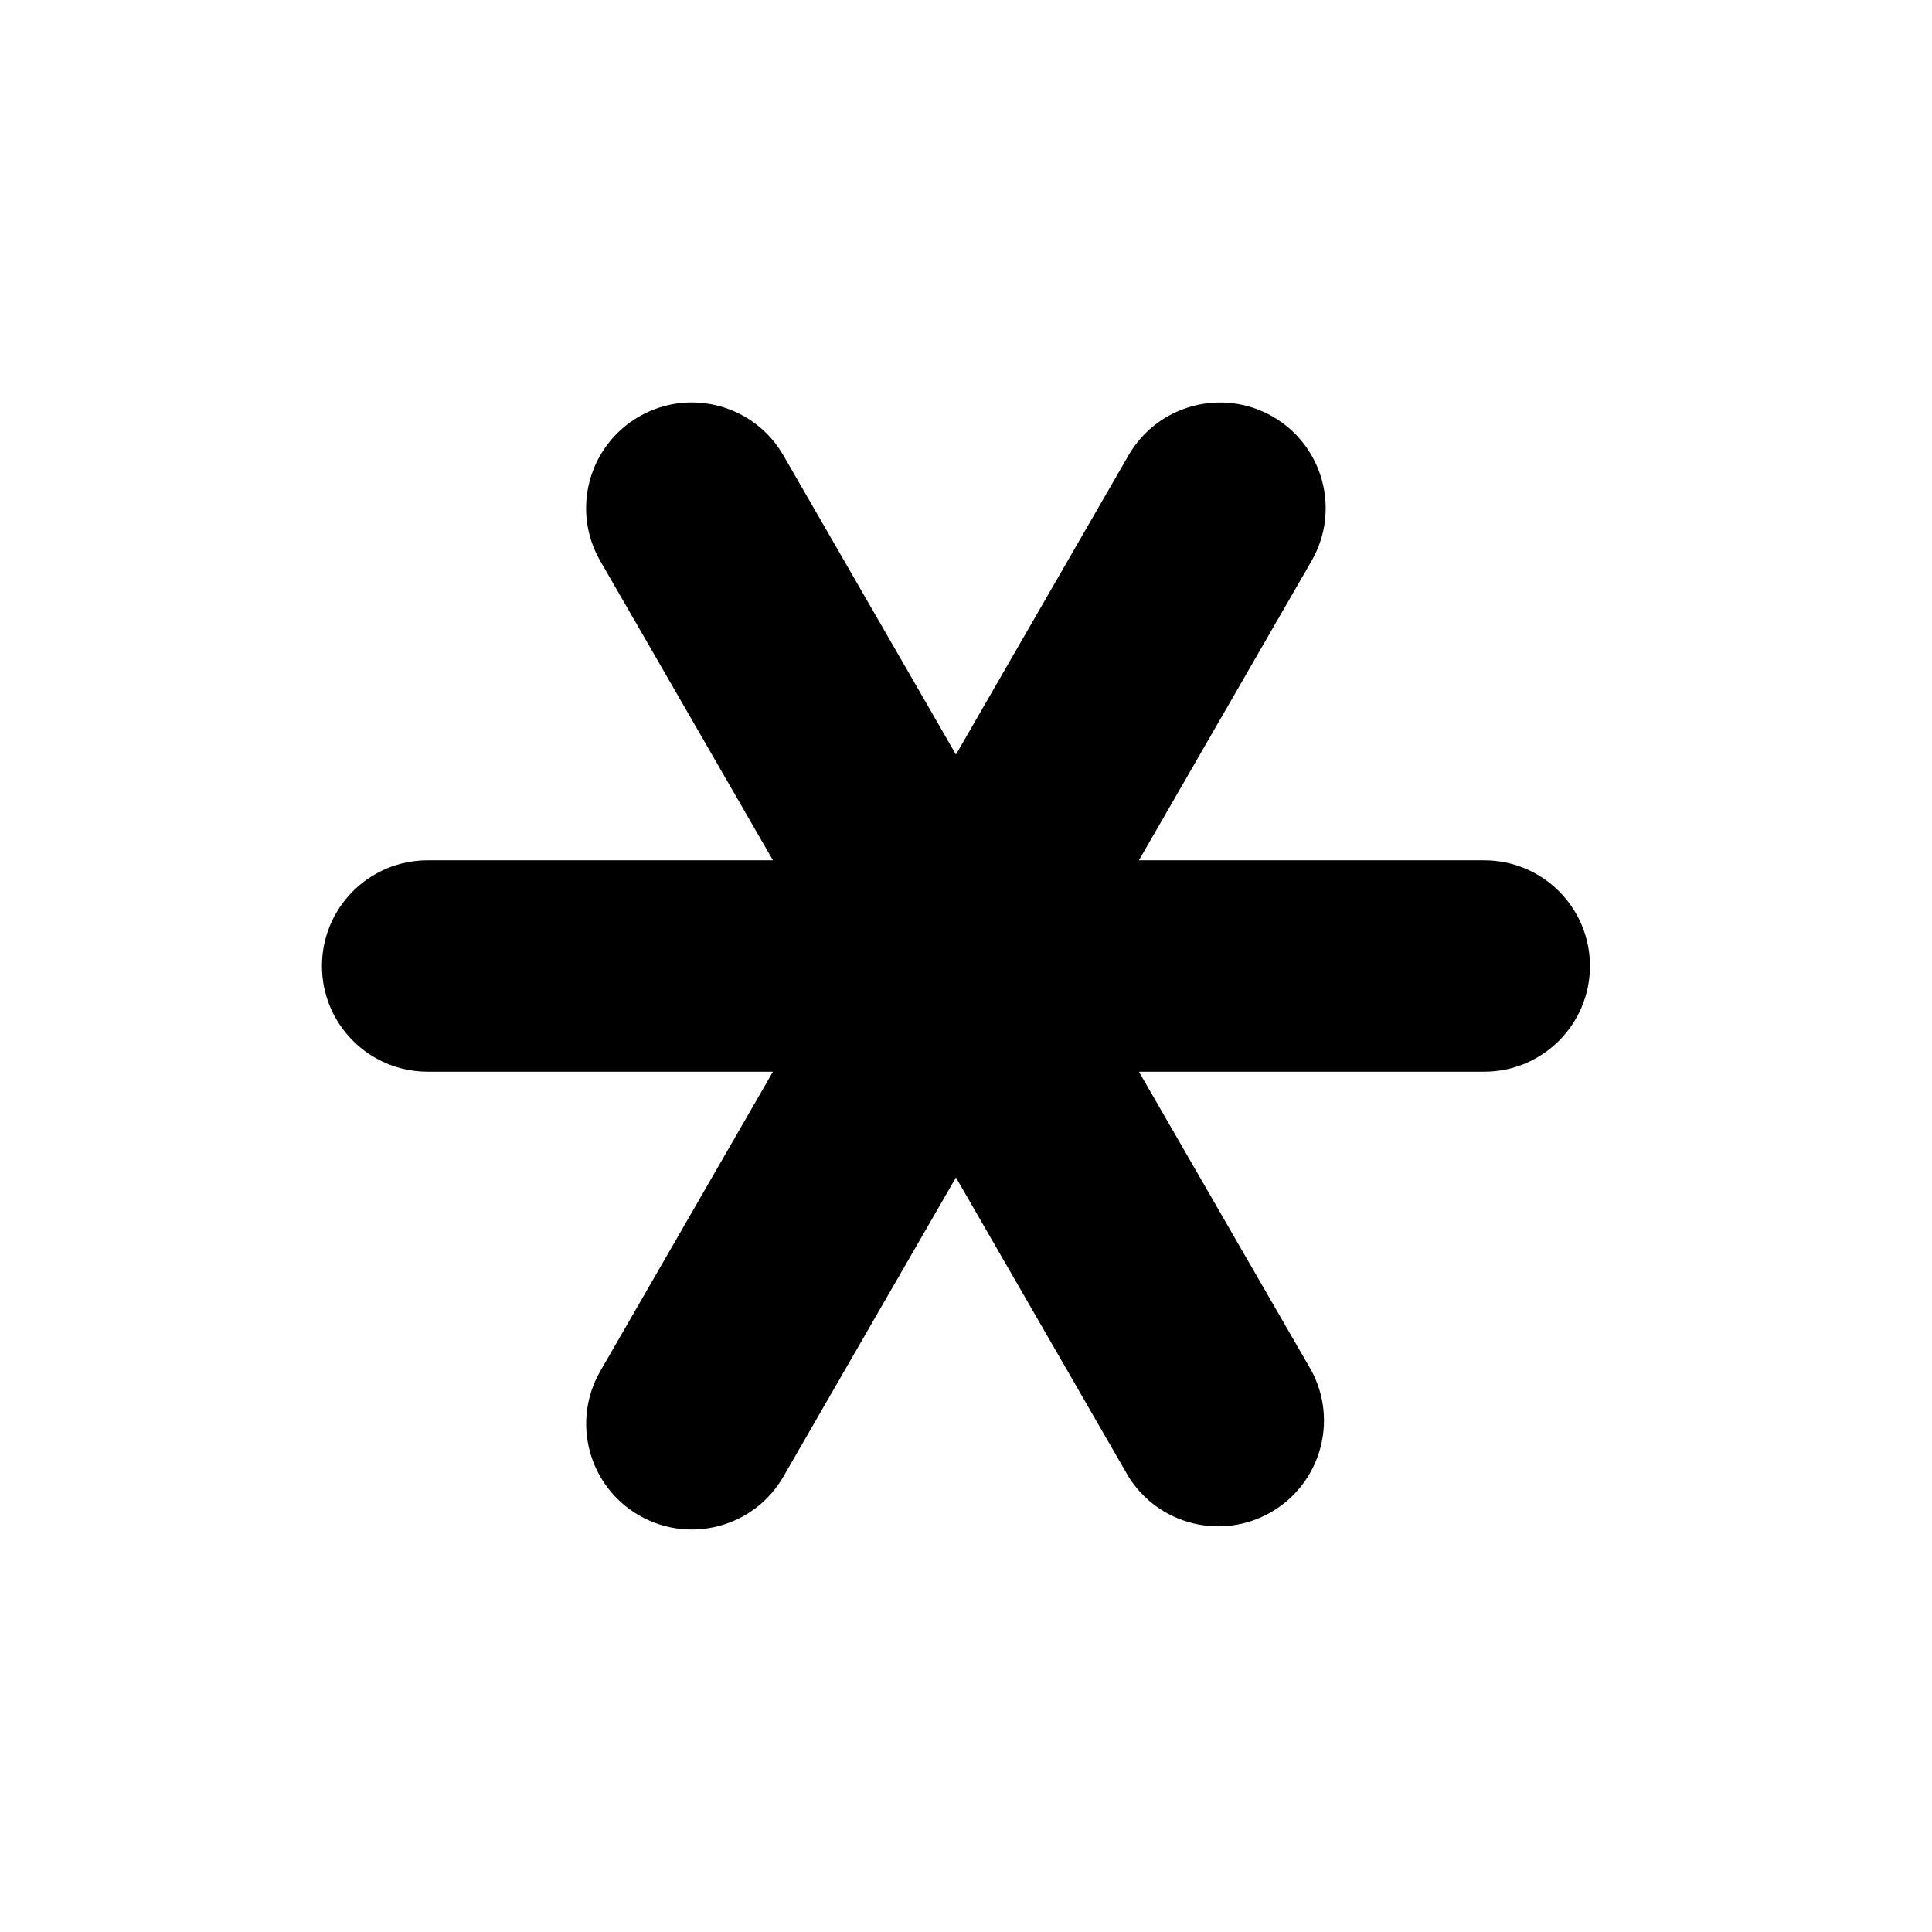
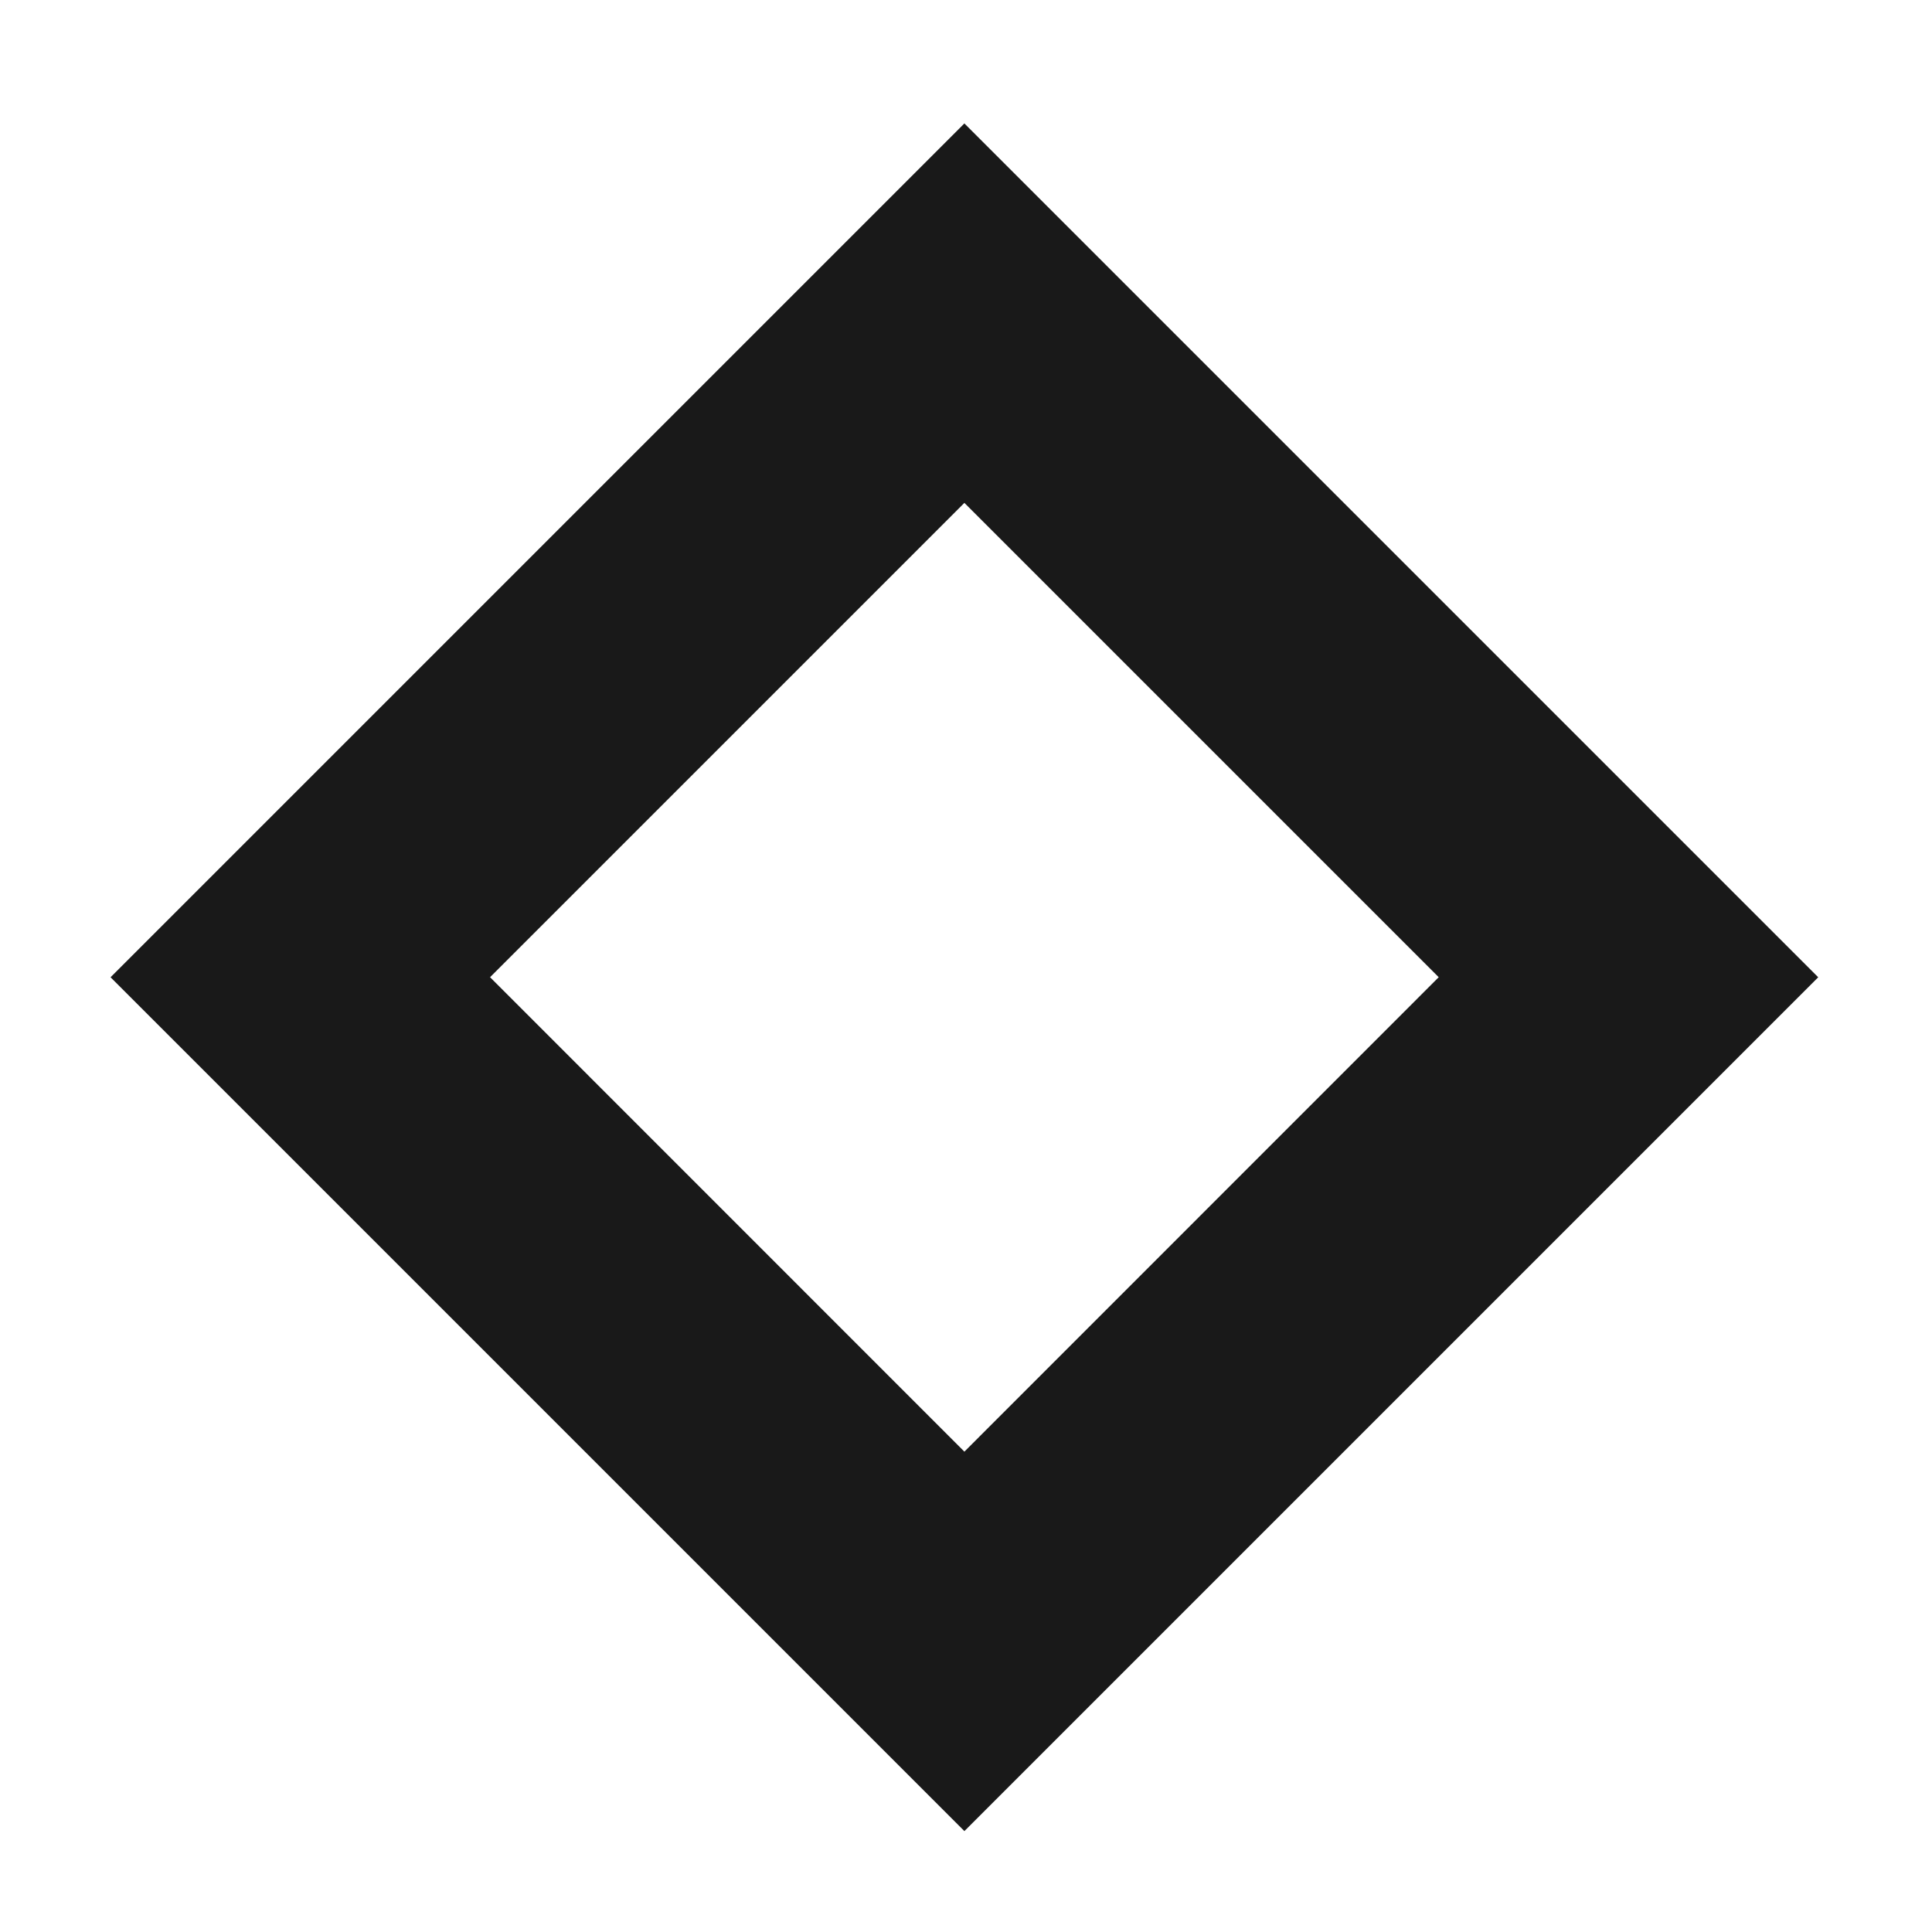
- <svg xmlns="http://www.w3.org/2000/svg" width="24" height="24" viewBox="0 0 24 24" class="role-icon text-gray-400 w-5 h-5">
-   <path fill="currentColor" fill-rule="nonzero" d="M16.293 17.03a1.314 1.314 0 0 1-2.274 1.314l-2.144-3.717-2.144 3.717a1.312 1.312 0 1 1-2.273-1.313l2.144-3.718h-4.29a1.312 1.312 0 1 1 .001-2.626h4.289L7.457 6.969a1.312 1.312 0 0 1 2.274-1.313l2.144 3.717 2.144-3.717a1.312 1.312 0 1 1 2.273 1.313l-2.144 3.718h4.29a1.312 1.312 0 1 1 0 2.626h-4.29z" />
+ <svg xmlns="http://www.w3.org/2000/svg" width="24" height="24" viewBox="0 0 24 24">
+   <path fill="currentColor" opacity="0.9" fill-rule="evenodd" d="M18.48,3.64 L18.48,18.64 L3.48,18.64 L3.48,3.64 L18.48,3.64 Z M15.146,6.973 L6.813,6.973 L6.813,15.306 L15.147,15.307 L15.146,6.973 Z" transform="rotate(45 10.273 12.847)" />
</svg>
